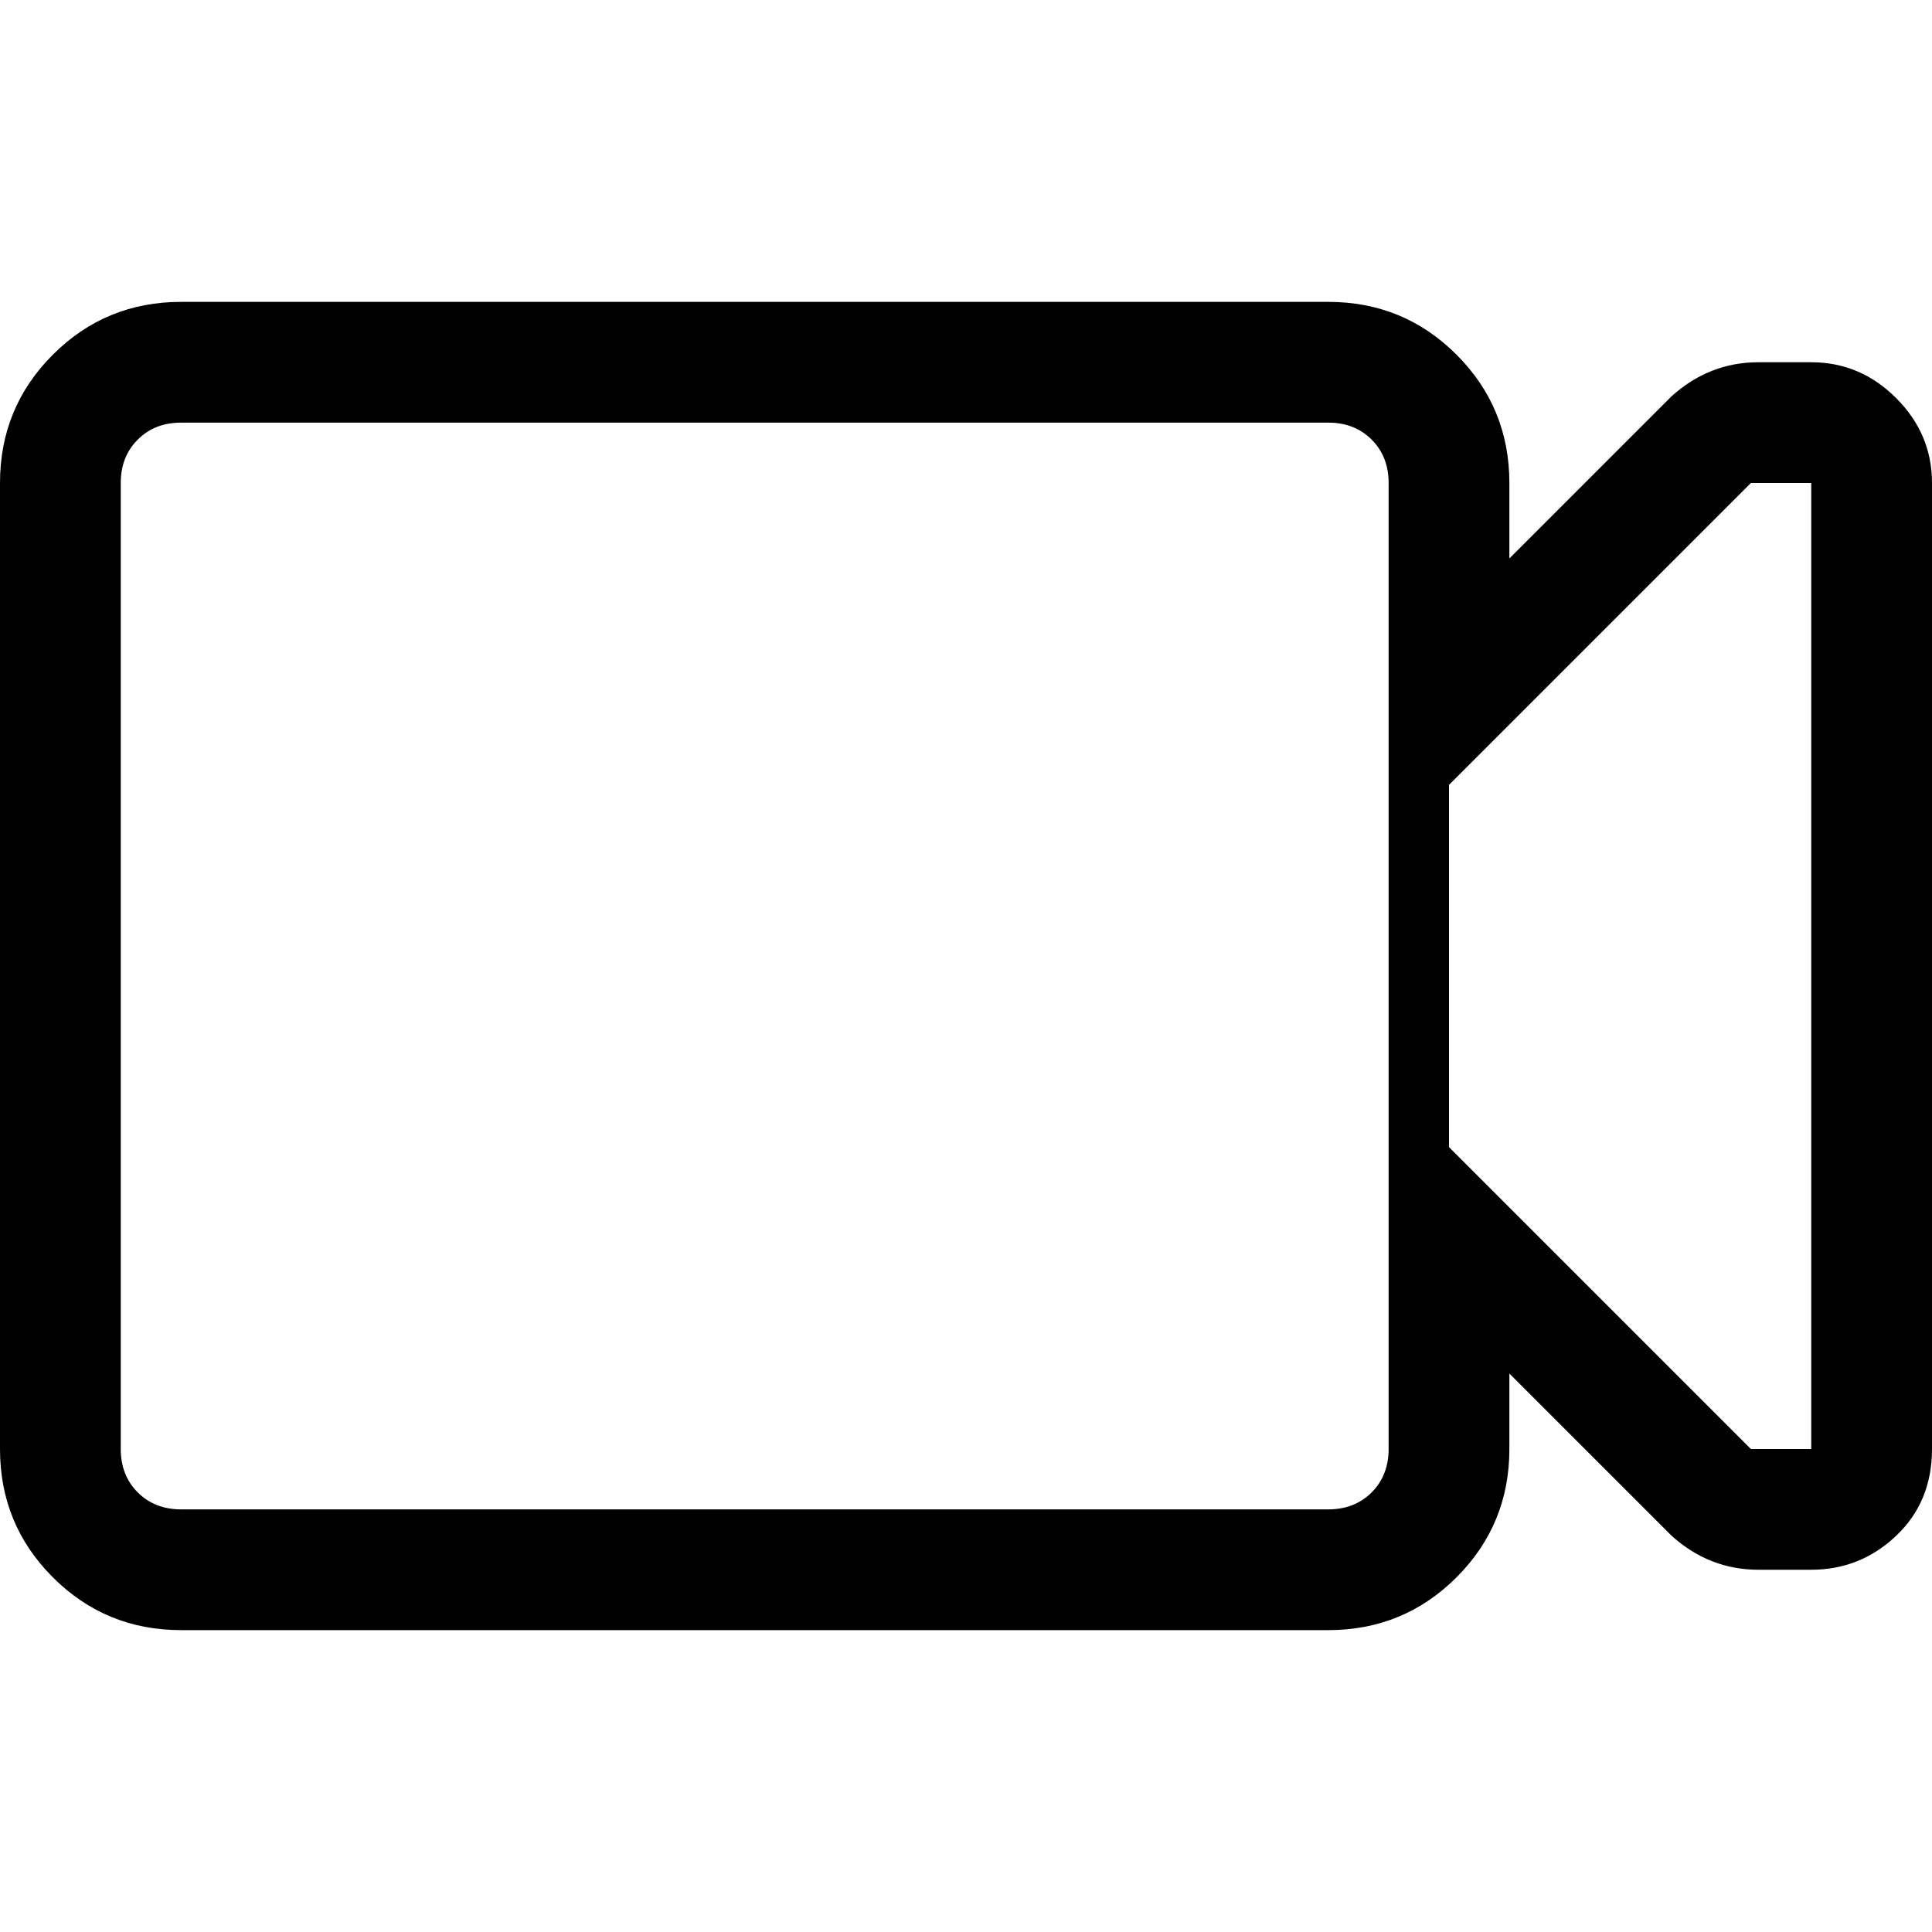
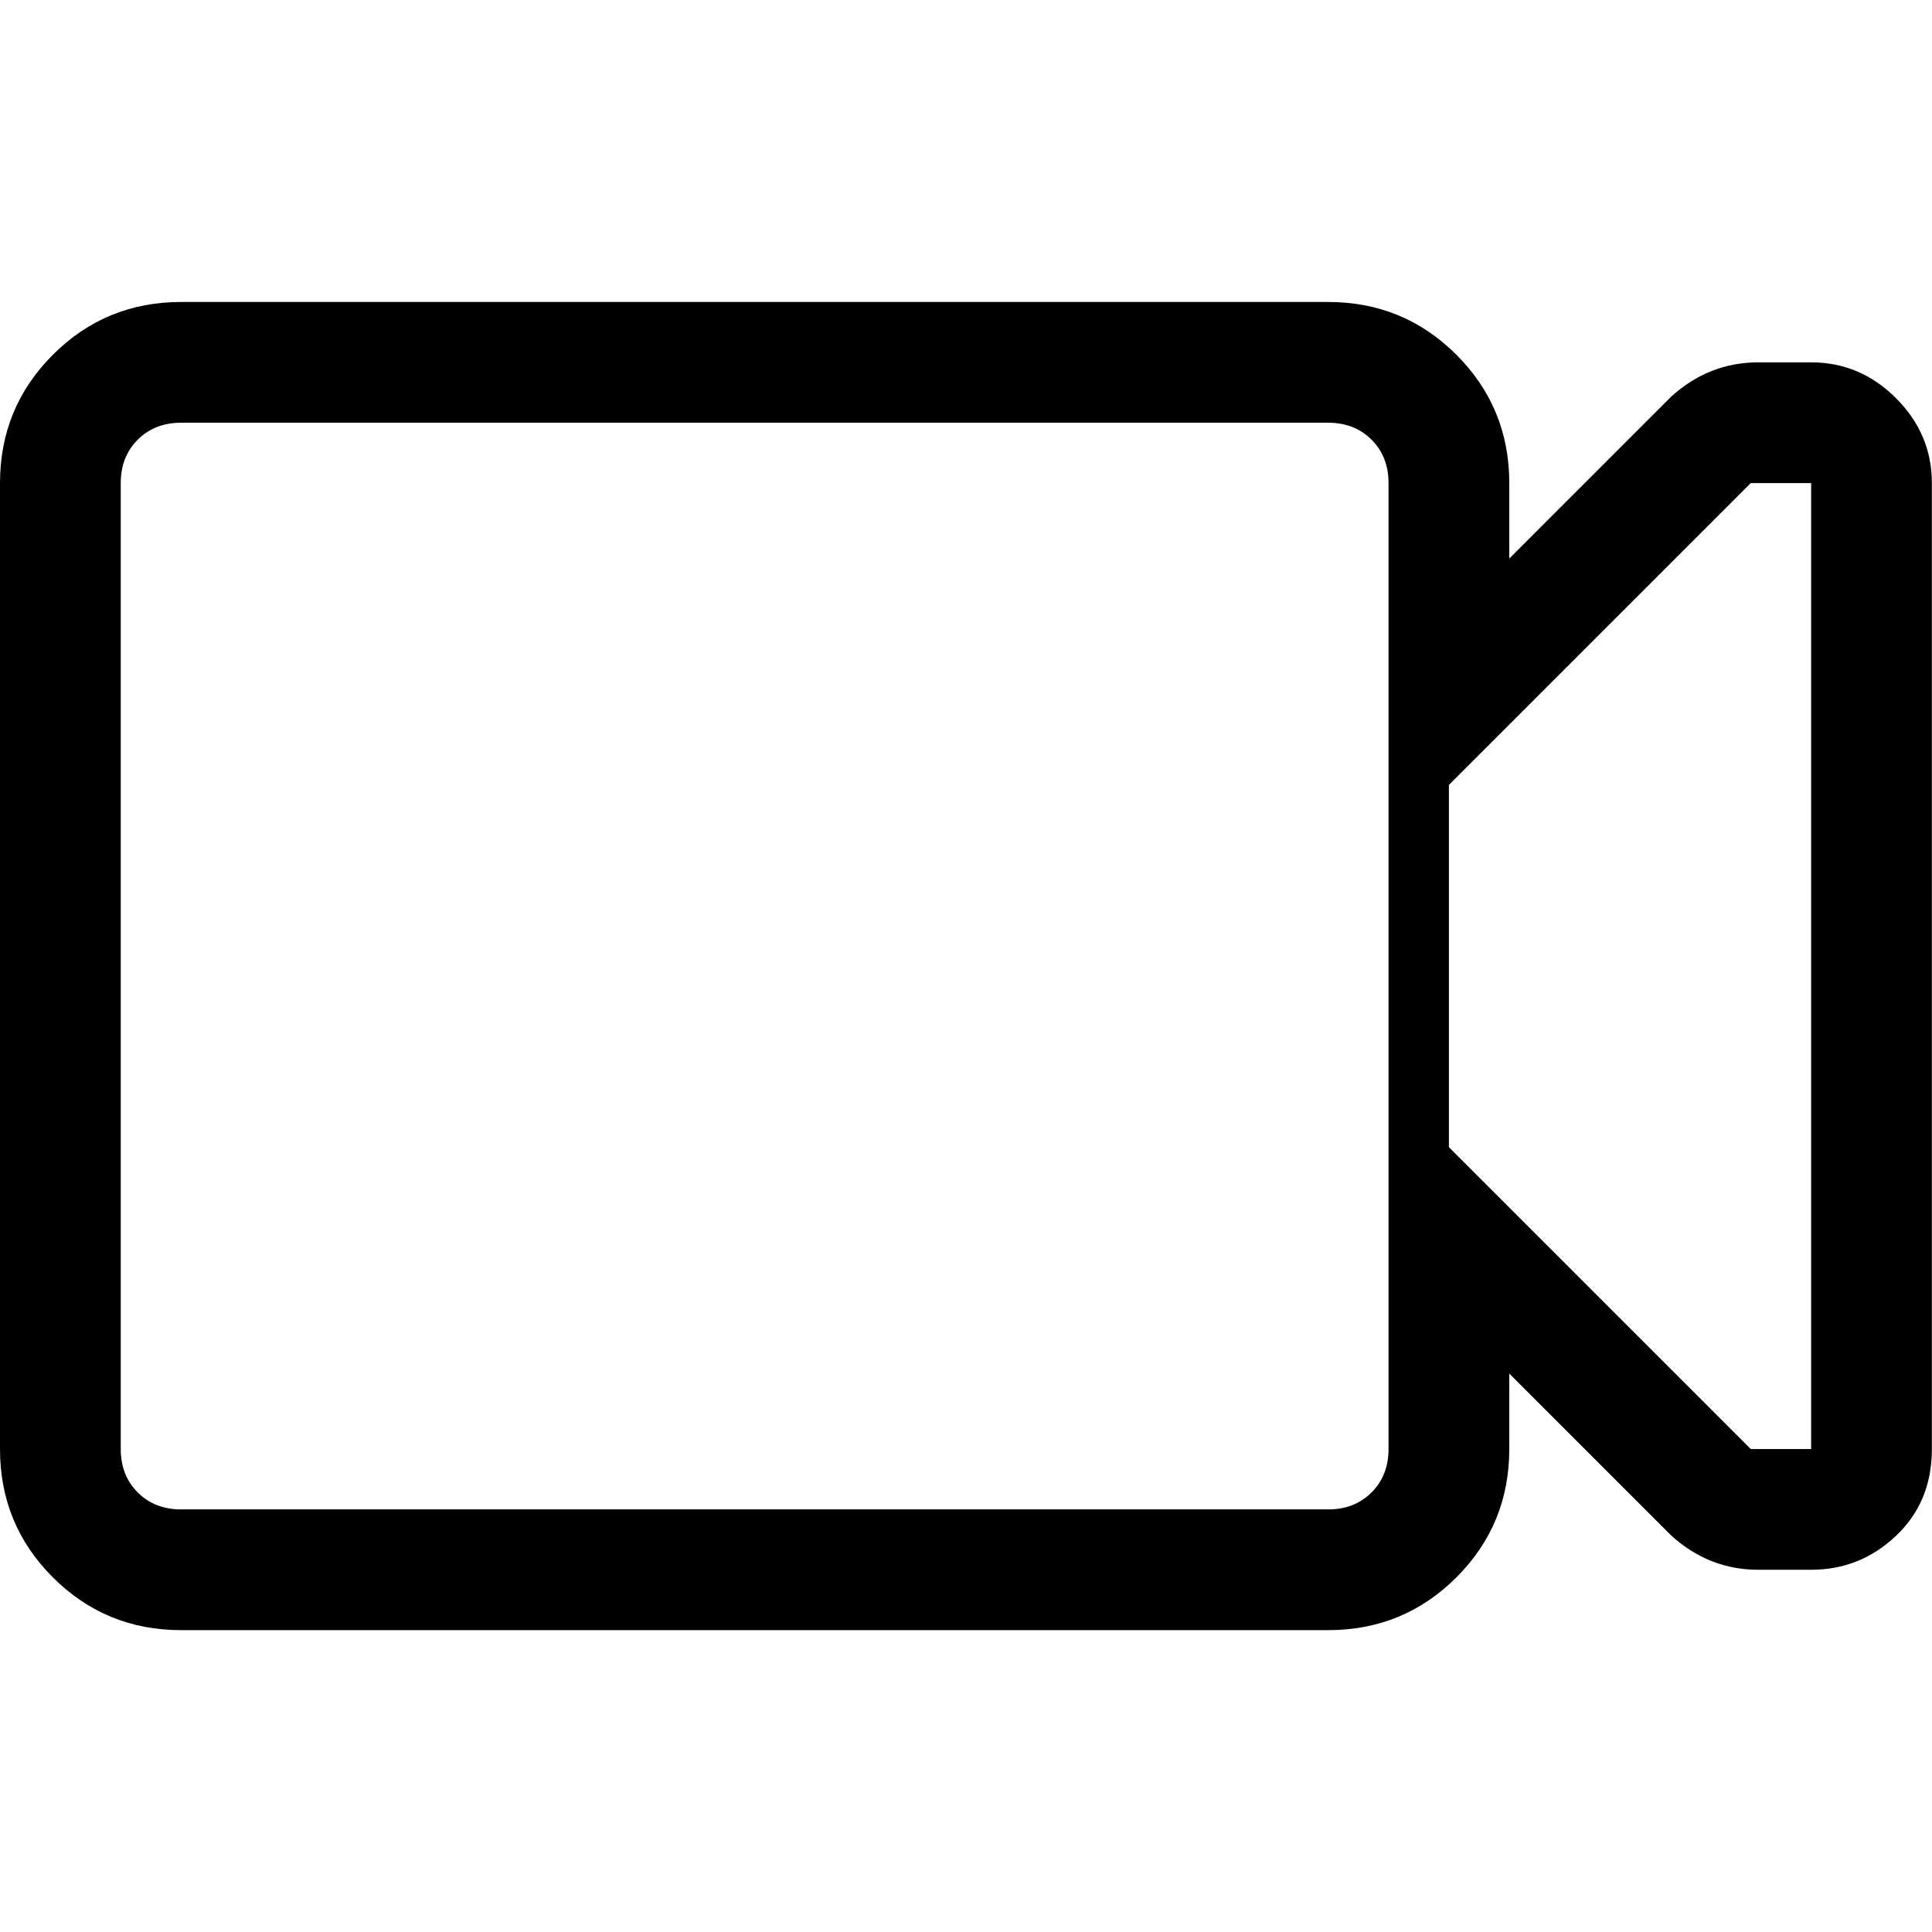
- <svg xmlns="http://www.w3.org/2000/svg" height="1000px" width="1000px">
-   <g>
-     <path d="M0 750c0 0 0 -281.25 0 -281.25c0 0 0 -218.75 0 -218.75c0 -26.042 9.115 -48.177 27.344 -66.406c18.229 -18.229 40.364 -27.344 66.406 -27.344c0 0 593.75 0 593.75 0c26.042 0 48.177 9.115 66.406 27.344c18.229 18.229 27.344 40.364 27.344 66.406c0 0 0 39.063 0 39.063c0 0 83.984 -83.985 83.984 -83.985c13.021 -11.719 27.995 -17.578 44.922 -17.578c0 0 27.344 0 27.344 0c16.927 0 31.576 6.185 43.945 18.555c12.37 12.369 18.555 27.018 18.555 43.945c0 0 0 500 0 500c0 18.229 -6.185 33.203 -18.555 44.922c-12.369 11.719 -27.018 17.578 -43.945 17.578c0 0 -27.344 0 -27.344 0c-16.927 0 -31.901 -5.859 -44.922 -17.578c0 0 -83.984 -83.985 -83.984 -83.985c0 0 0 39.063 0 39.063c0 26.042 -9.115 48.177 -27.344 66.406c-18.229 18.229 -40.364 27.344 -66.406 27.344c0 0 -593.75 0 -593.75 0c-26.042 0 -48.177 -9.115 -66.406 -27.344c-18.229 -18.229 -27.344 -40.364 -27.344 -66.406c0 0 0 0 0 0m62.5 0c0 9.115 2.93 16.602 8.789 22.461c5.859 5.859 13.346 8.789 22.461 8.789c0 0 593.75 0 593.75 0c9.115 0 16.602 -2.93 22.461 -8.789c5.859 -5.859 8.789 -13.346 8.789 -22.461c0 0 0 -500 0 -500c0 -9.115 -2.93 -16.602 -8.789 -22.461c-5.859 -5.859 -13.346 -8.789 -22.461 -8.789c0 0 -593.75 0 -593.75 0c-9.115 0 -16.602 2.93 -22.461 8.789c-5.859 5.859 -8.789 13.346 -8.789 22.461c0 0 0 500 0 500c0 0 0 0 0 0m687.5 -156.25c0 0 31.25 31.25 31.25 31.25c0 0 125 125 125 125c0 0 3.906 0 3.906 0c0 0 27.344 0 27.344 0c0 0 0 -500 0 -500c0 0 -27.344 0 -27.344 0c0 0 -3.906 0 -3.906 0c0 0 -156.25 156.25 -156.25 156.25c0 0 0 187.5 0 187.5c0 0 0 0 0 0" />
-   </g>
+ <svg xmlns="http://www.w3.org/2000/svg" height="1000" width="1000">
+   <path d="M0 750.016v-499.968q0-39.06 27.342-66.402t66.402-27.342h593.712q39.06 0 66.402 27.342t27.342 66.402v39.06l83.979-83.979q19.53-17.577 44.919-17.577h27.342q25.389 0 43.943 18.553t18.553 43.943v499.968q0 27.342-18.553 44.919t-43.943 17.577h-27.342q-25.389 0-44.919-17.577l-83.979-83.979v39.06q0 39.06-27.342 66.402t-66.402 27.342h-593.712q-39.06 0-66.402-27.342t-27.342-66.402zm62.496 0q0 13.671 8.789 22.46t22.46 8.789h593.712q13.671 0 22.46-8.789t8.789-22.46v-499.968q0-13.671-8.789-22.46t-22.46-8.789h-593.712q-13.671 0-22.46 8.789t-8.789 22.46v499.968zm687.456-156.24l31.248 31.248 124.992 124.992h31.248v-499.968h-31.248l-156.24 156.24v187.488z" />
</svg>
